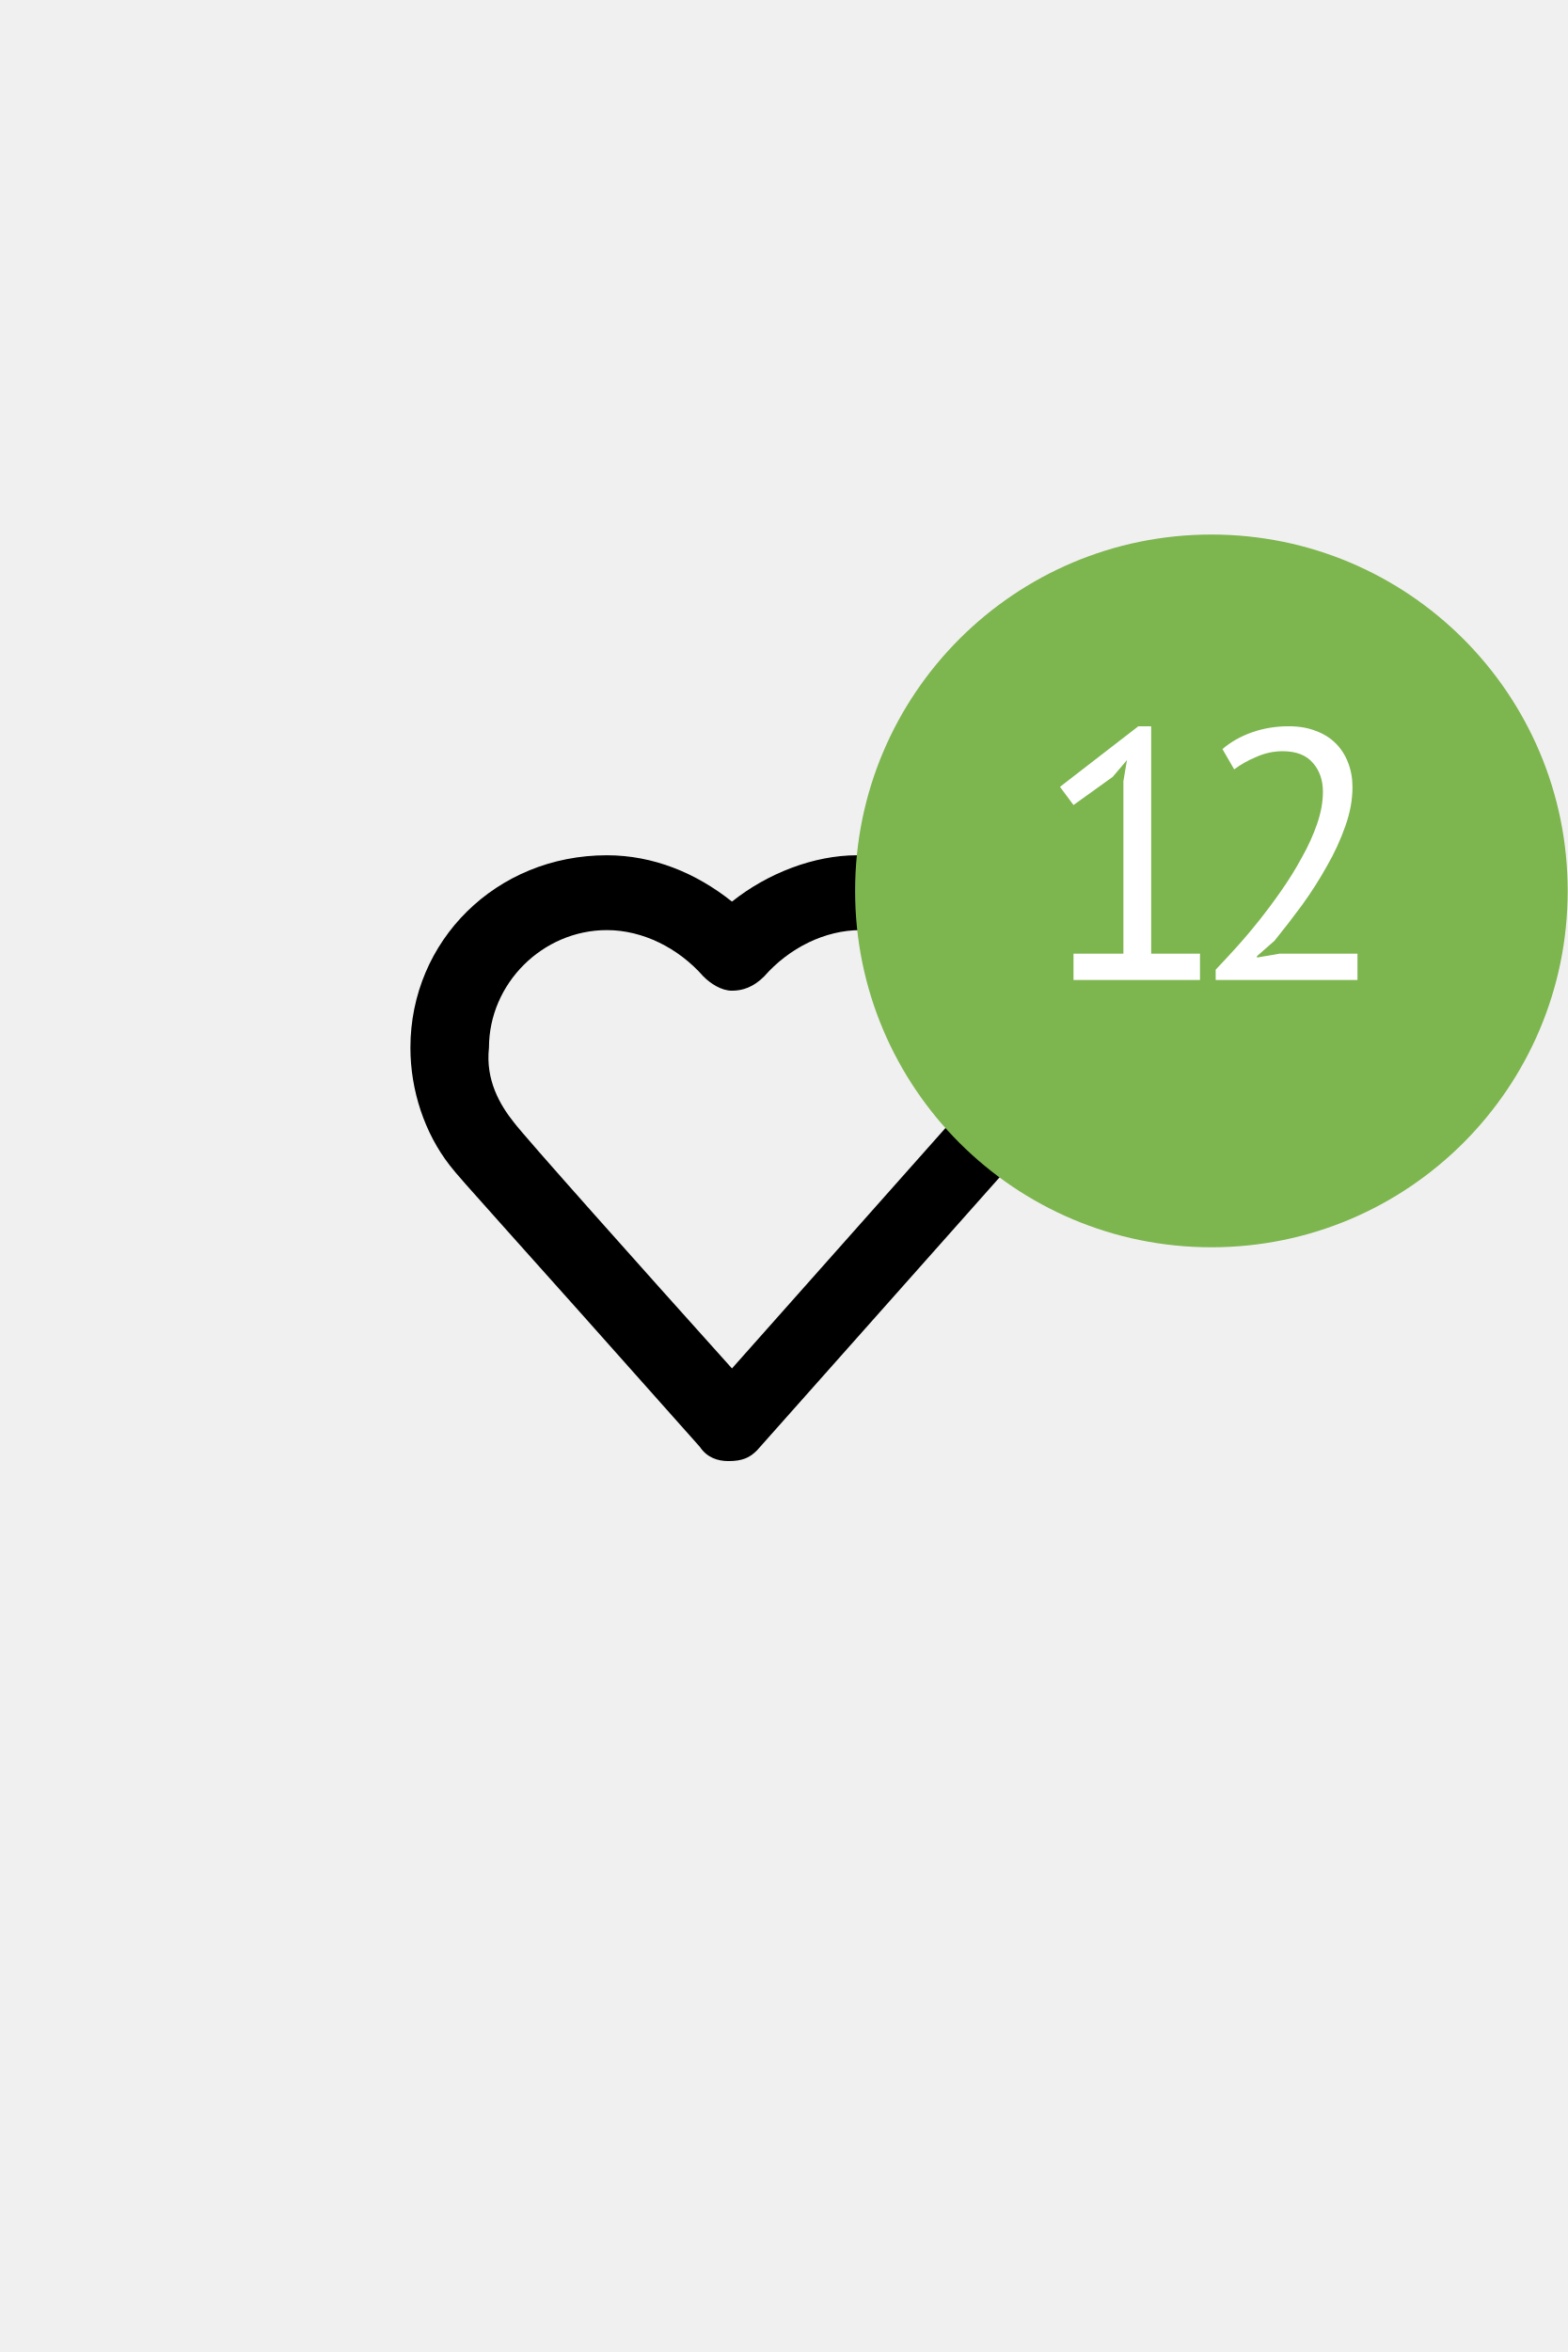
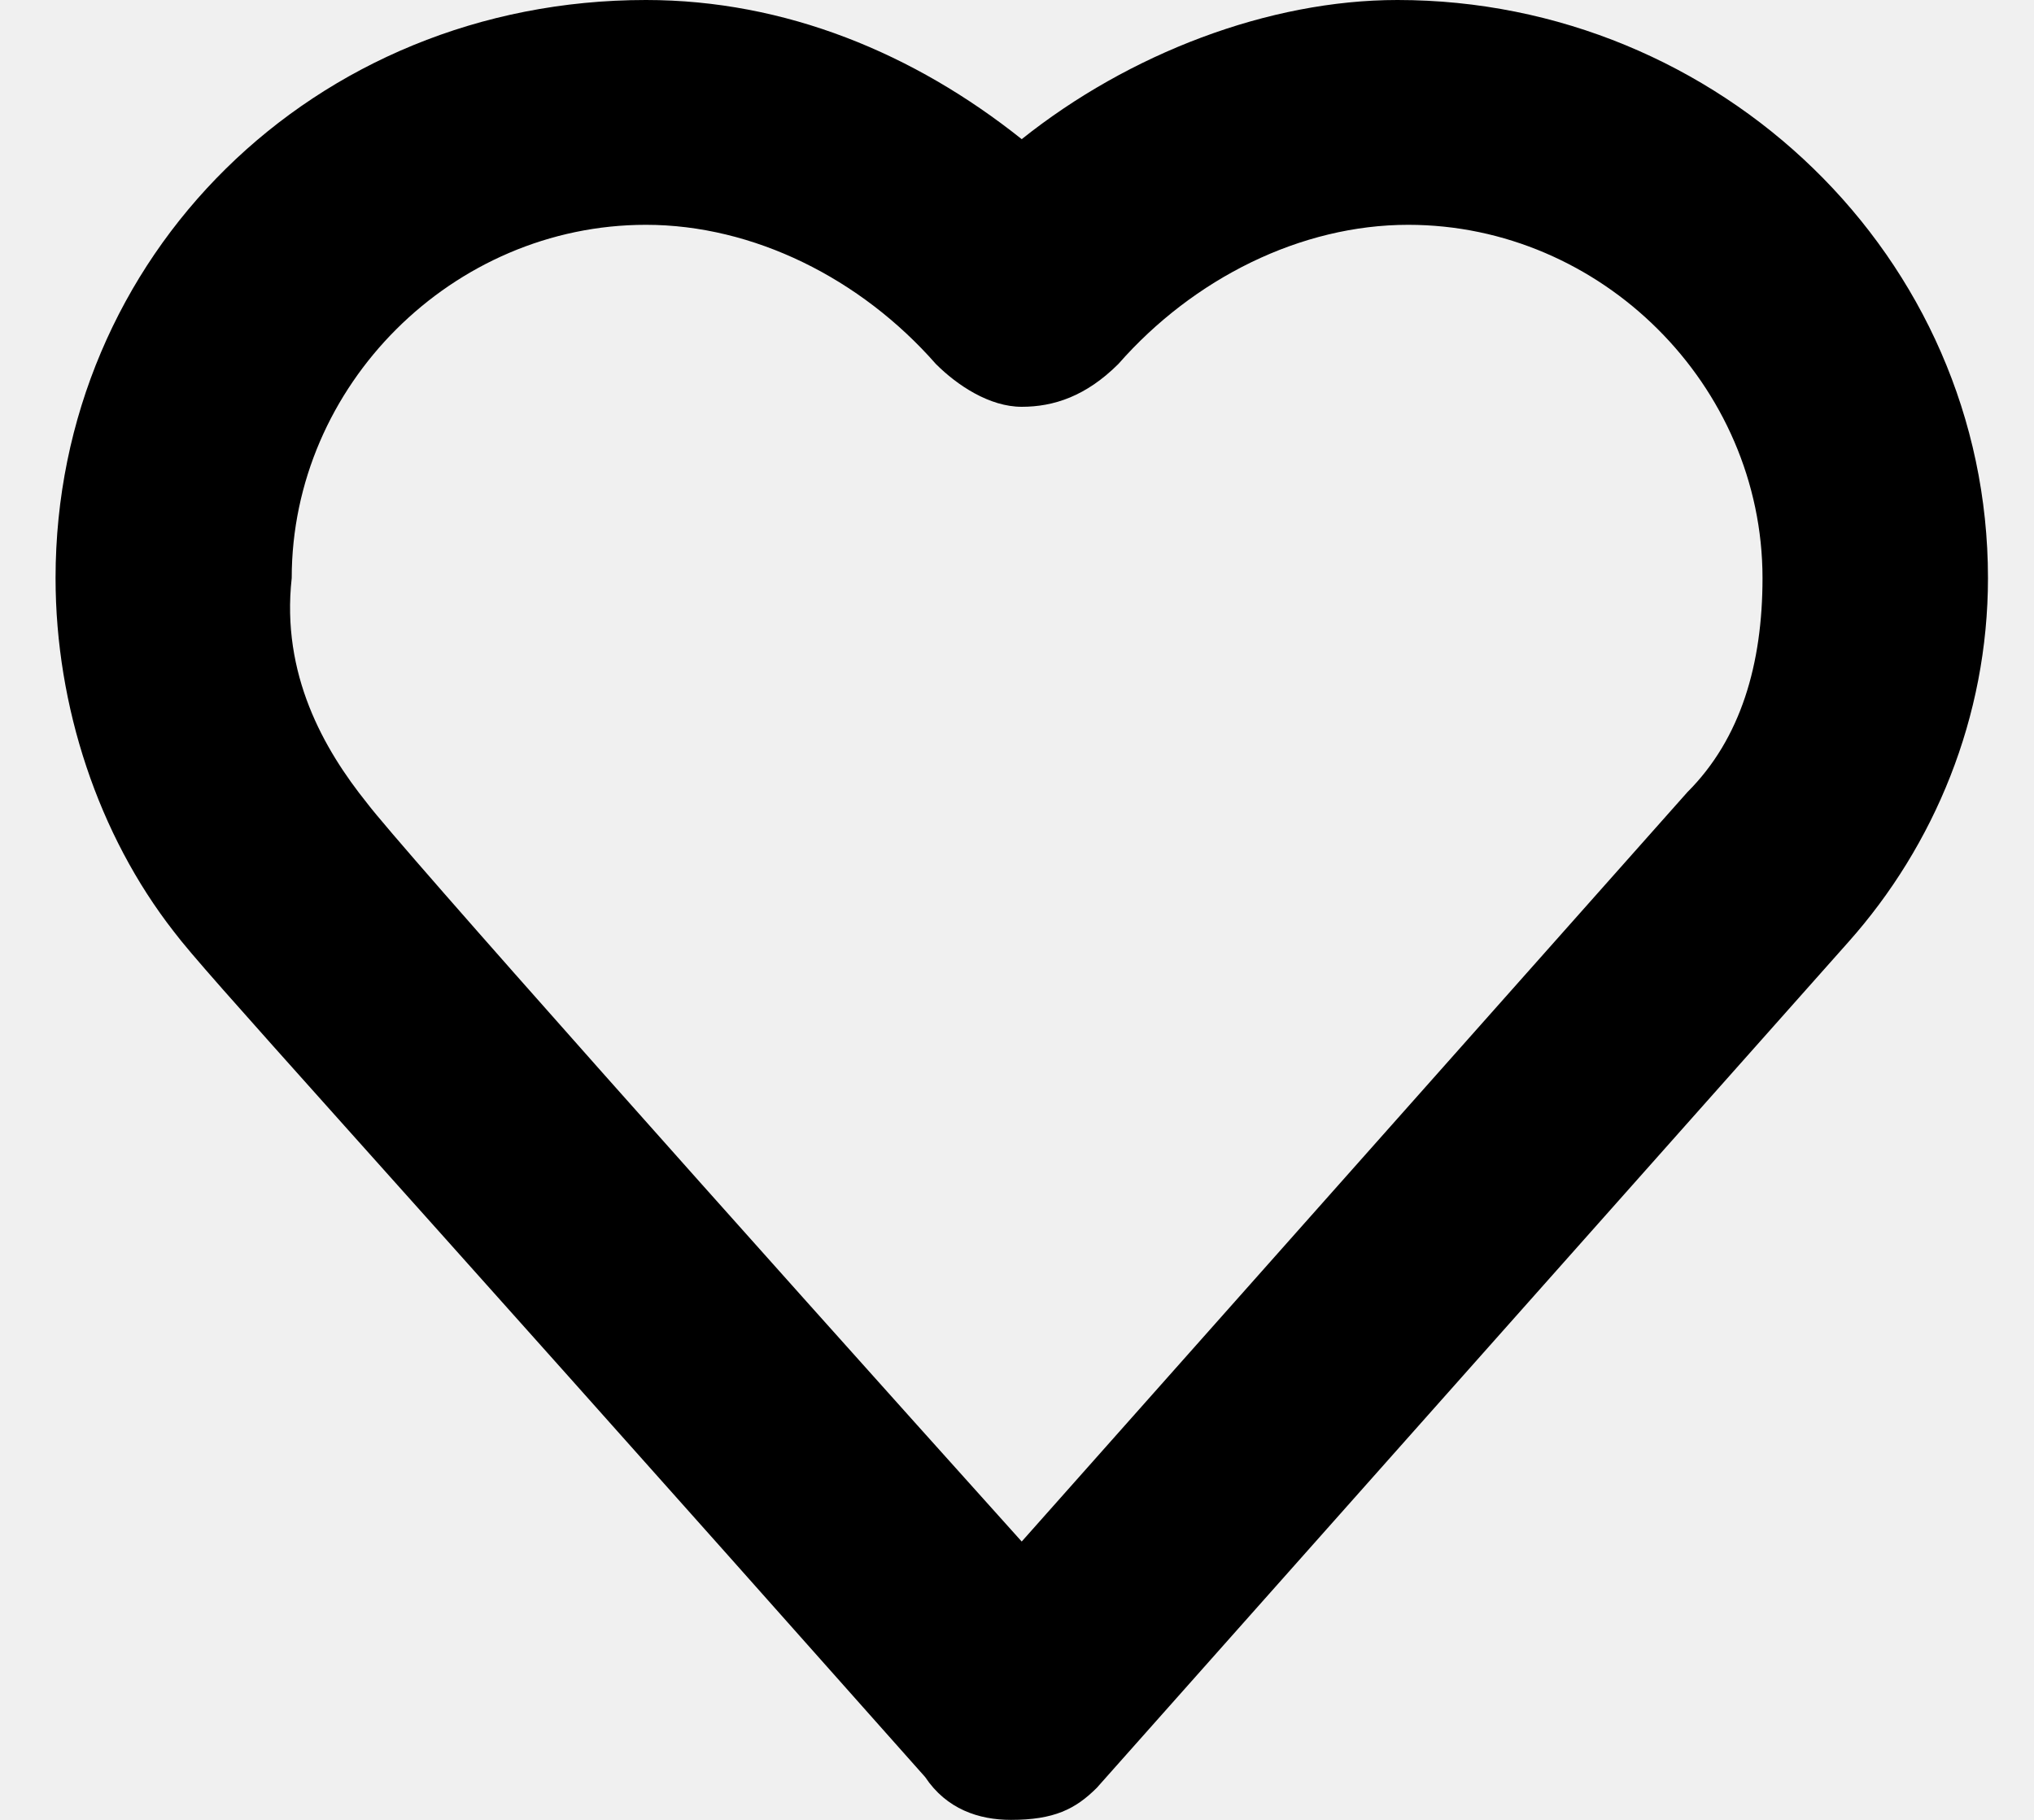
- <svg xmlns="http://www.w3.org/2000/svg" width="44" height="66" fill="none">
-   <path d="M20.444 41c-.301 0-.602-.1-.802-.4-5.416-6.1-6.72-7.5-7.02-7.9-.702-.9-1.103-2.1-1.103-3.3 0-3 2.406-5.4 5.515-5.4 1.304 0 2.507.5 3.51 1.3 1.003-.8 2.307-1.3 3.51-1.3 3.009 0 5.516 2.4 5.516 5.4 0 1.3-.502 2.5-1.304 3.4l-7.02 7.9c-.2.2-.401.3-.802.3Zm-6.017-9.5c.3.4 3.51 4 6.117 6.9l6.218-7c.501-.5.702-1.2.702-2 0-1.8-1.505-3.3-3.31-3.3-1.003 0-2.005.5-2.707 1.3-.301.3-.602.4-.903.4-.3 0-.602-.2-.802-.4-.702-.8-1.705-1.3-2.708-1.3-1.805 0-3.31 1.5-3.31 3.3-.1.9.302 1.6.703 2.1-.1 0-.1 0 0 0Z" fill="#000" />
-   <rect x="24" y="15" width="20" height="20" rx="10" fill="#7DB54F" />
-   <path d="M30.13 26.76h1.4v-4.84l.1-.59-.4.47-1.1.79-.38-.51 2.2-1.7h.36v6.38h1.37v.74h-3.55v-.74Zm7.83-4.67c0 .353-.067.717-.2 1.09a6.56 6.56 0 0 1-.51 1.11c-.207.373-.44.74-.7 1.1-.26.353-.52.69-.78 1.01l-.49.43v.04l.64-.11h2.18v.74h-3.98v-.29c.147-.153.323-.343.53-.57a16.081 16.081 0 0 0 1.3-1.63c.22-.313.417-.63.59-.95.18-.32.323-.637.43-.95.107-.313.16-.61.16-.89 0-.327-.093-.597-.28-.81-.187-.22-.47-.33-.85-.33-.253 0-.5.053-.74.16-.24.1-.447.217-.62.35l-.33-.57c.233-.2.51-.357.83-.47.32-.113.663-.17 1.03-.17.287 0 .54.043.76.13.22.08.407.197.56.35.153.153.27.337.35.55.08.207.12.433.12.68Z" fill="#fff" />
+ <svg xmlns="http://www.w3.org/2000/svg" width="19" height="17" viewBox="0 0 19 17" fill="none">
+   <path d="M9.444 17C9.143 17 8.842 16.9 8.642 16.6C3.226 10.5 1.923 9.1 1.622 8.7C0.92 7.8 0.519 6.6 0.519 5.4C0.519 2.4 2.925 0 6.034 0C7.338 0 8.541 0.5 9.544 1.3C10.547 0.5 11.851 0 13.054 0C16.062 0 18.57 2.4 18.57 5.4C18.57 6.7 18.068 7.9 17.266 8.8L10.246 16.7C10.046 16.9 9.845 17 9.444 17ZM3.427 7.5C3.728 7.9 6.937 11.5 9.544 14.4L15.762 7.4C16.263 6.9 16.464 6.2 16.464 5.4C16.464 3.6 14.959 2.1 13.154 2.1C12.152 2.1 11.149 2.6 10.447 3.4C10.146 3.7 9.845 3.8 9.544 3.8C9.243 3.8 8.942 3.6 8.742 3.4C8.04 2.6 7.037 2.1 6.034 2.1C4.229 2.1 2.725 3.6 2.725 5.4C2.625 6.3 3.026 7 3.427 7.5C3.326 7.5 3.326 7.5 3.427 7.5Z" fill="black" />
</svg>
